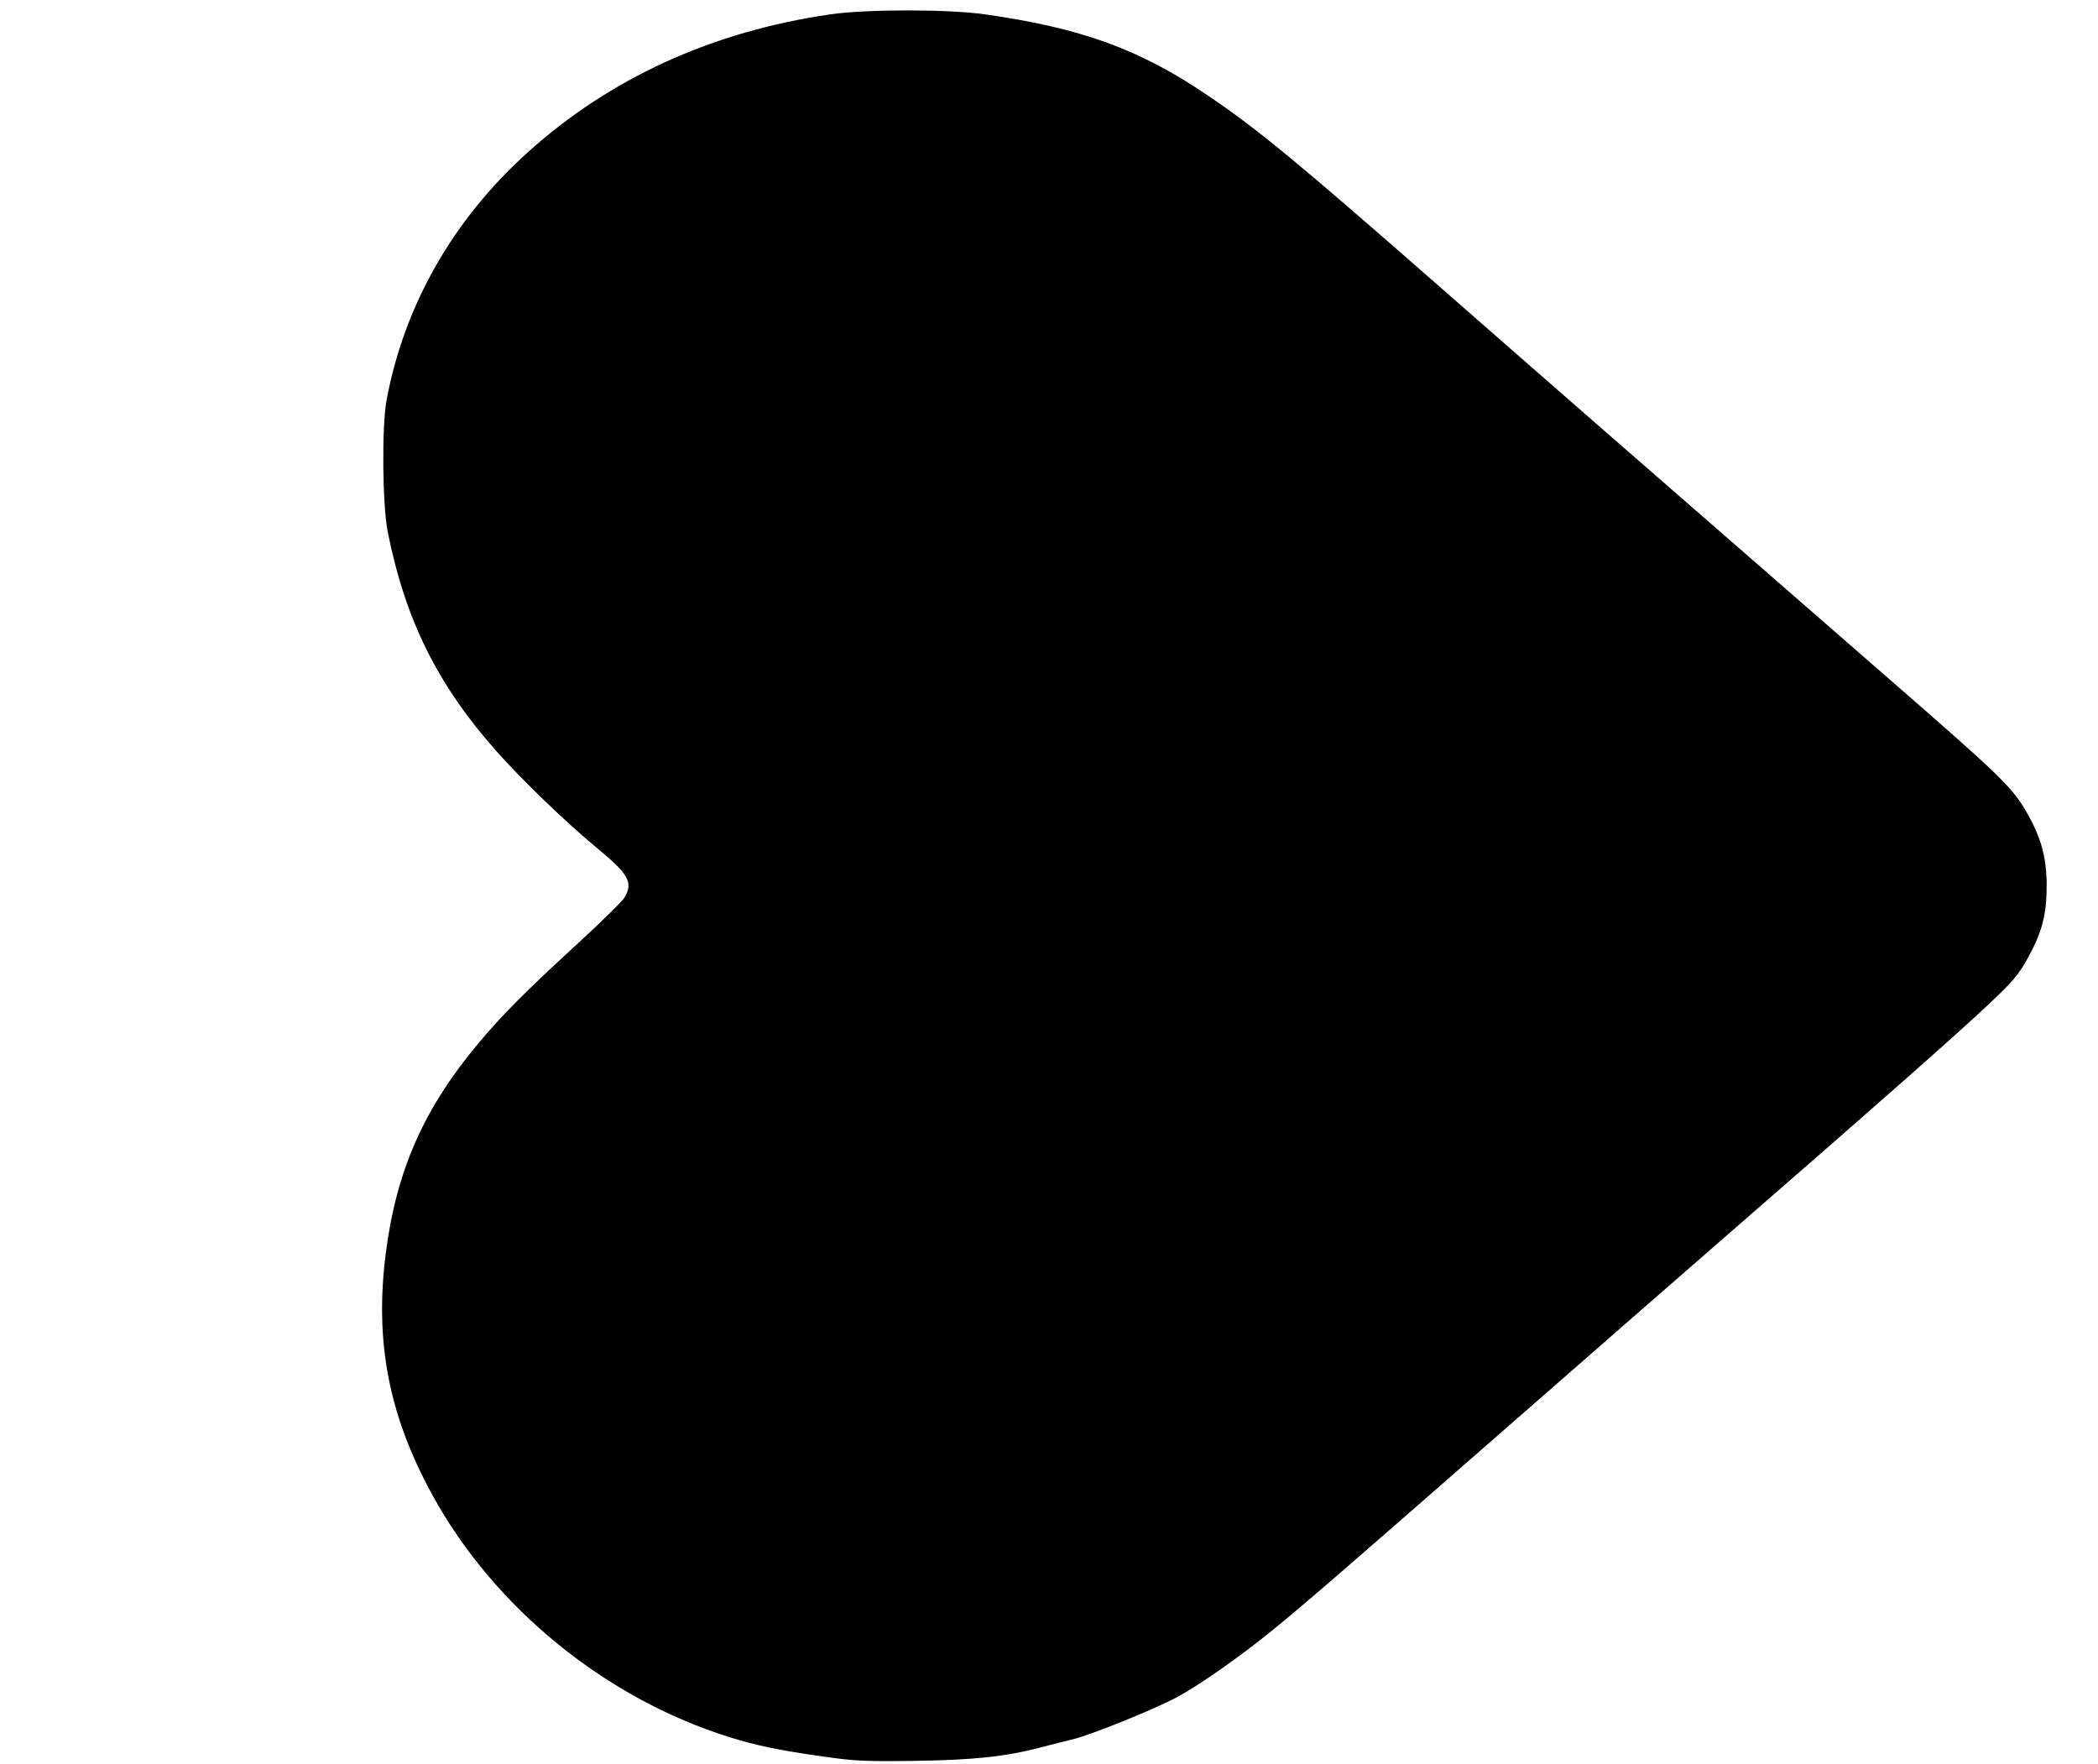
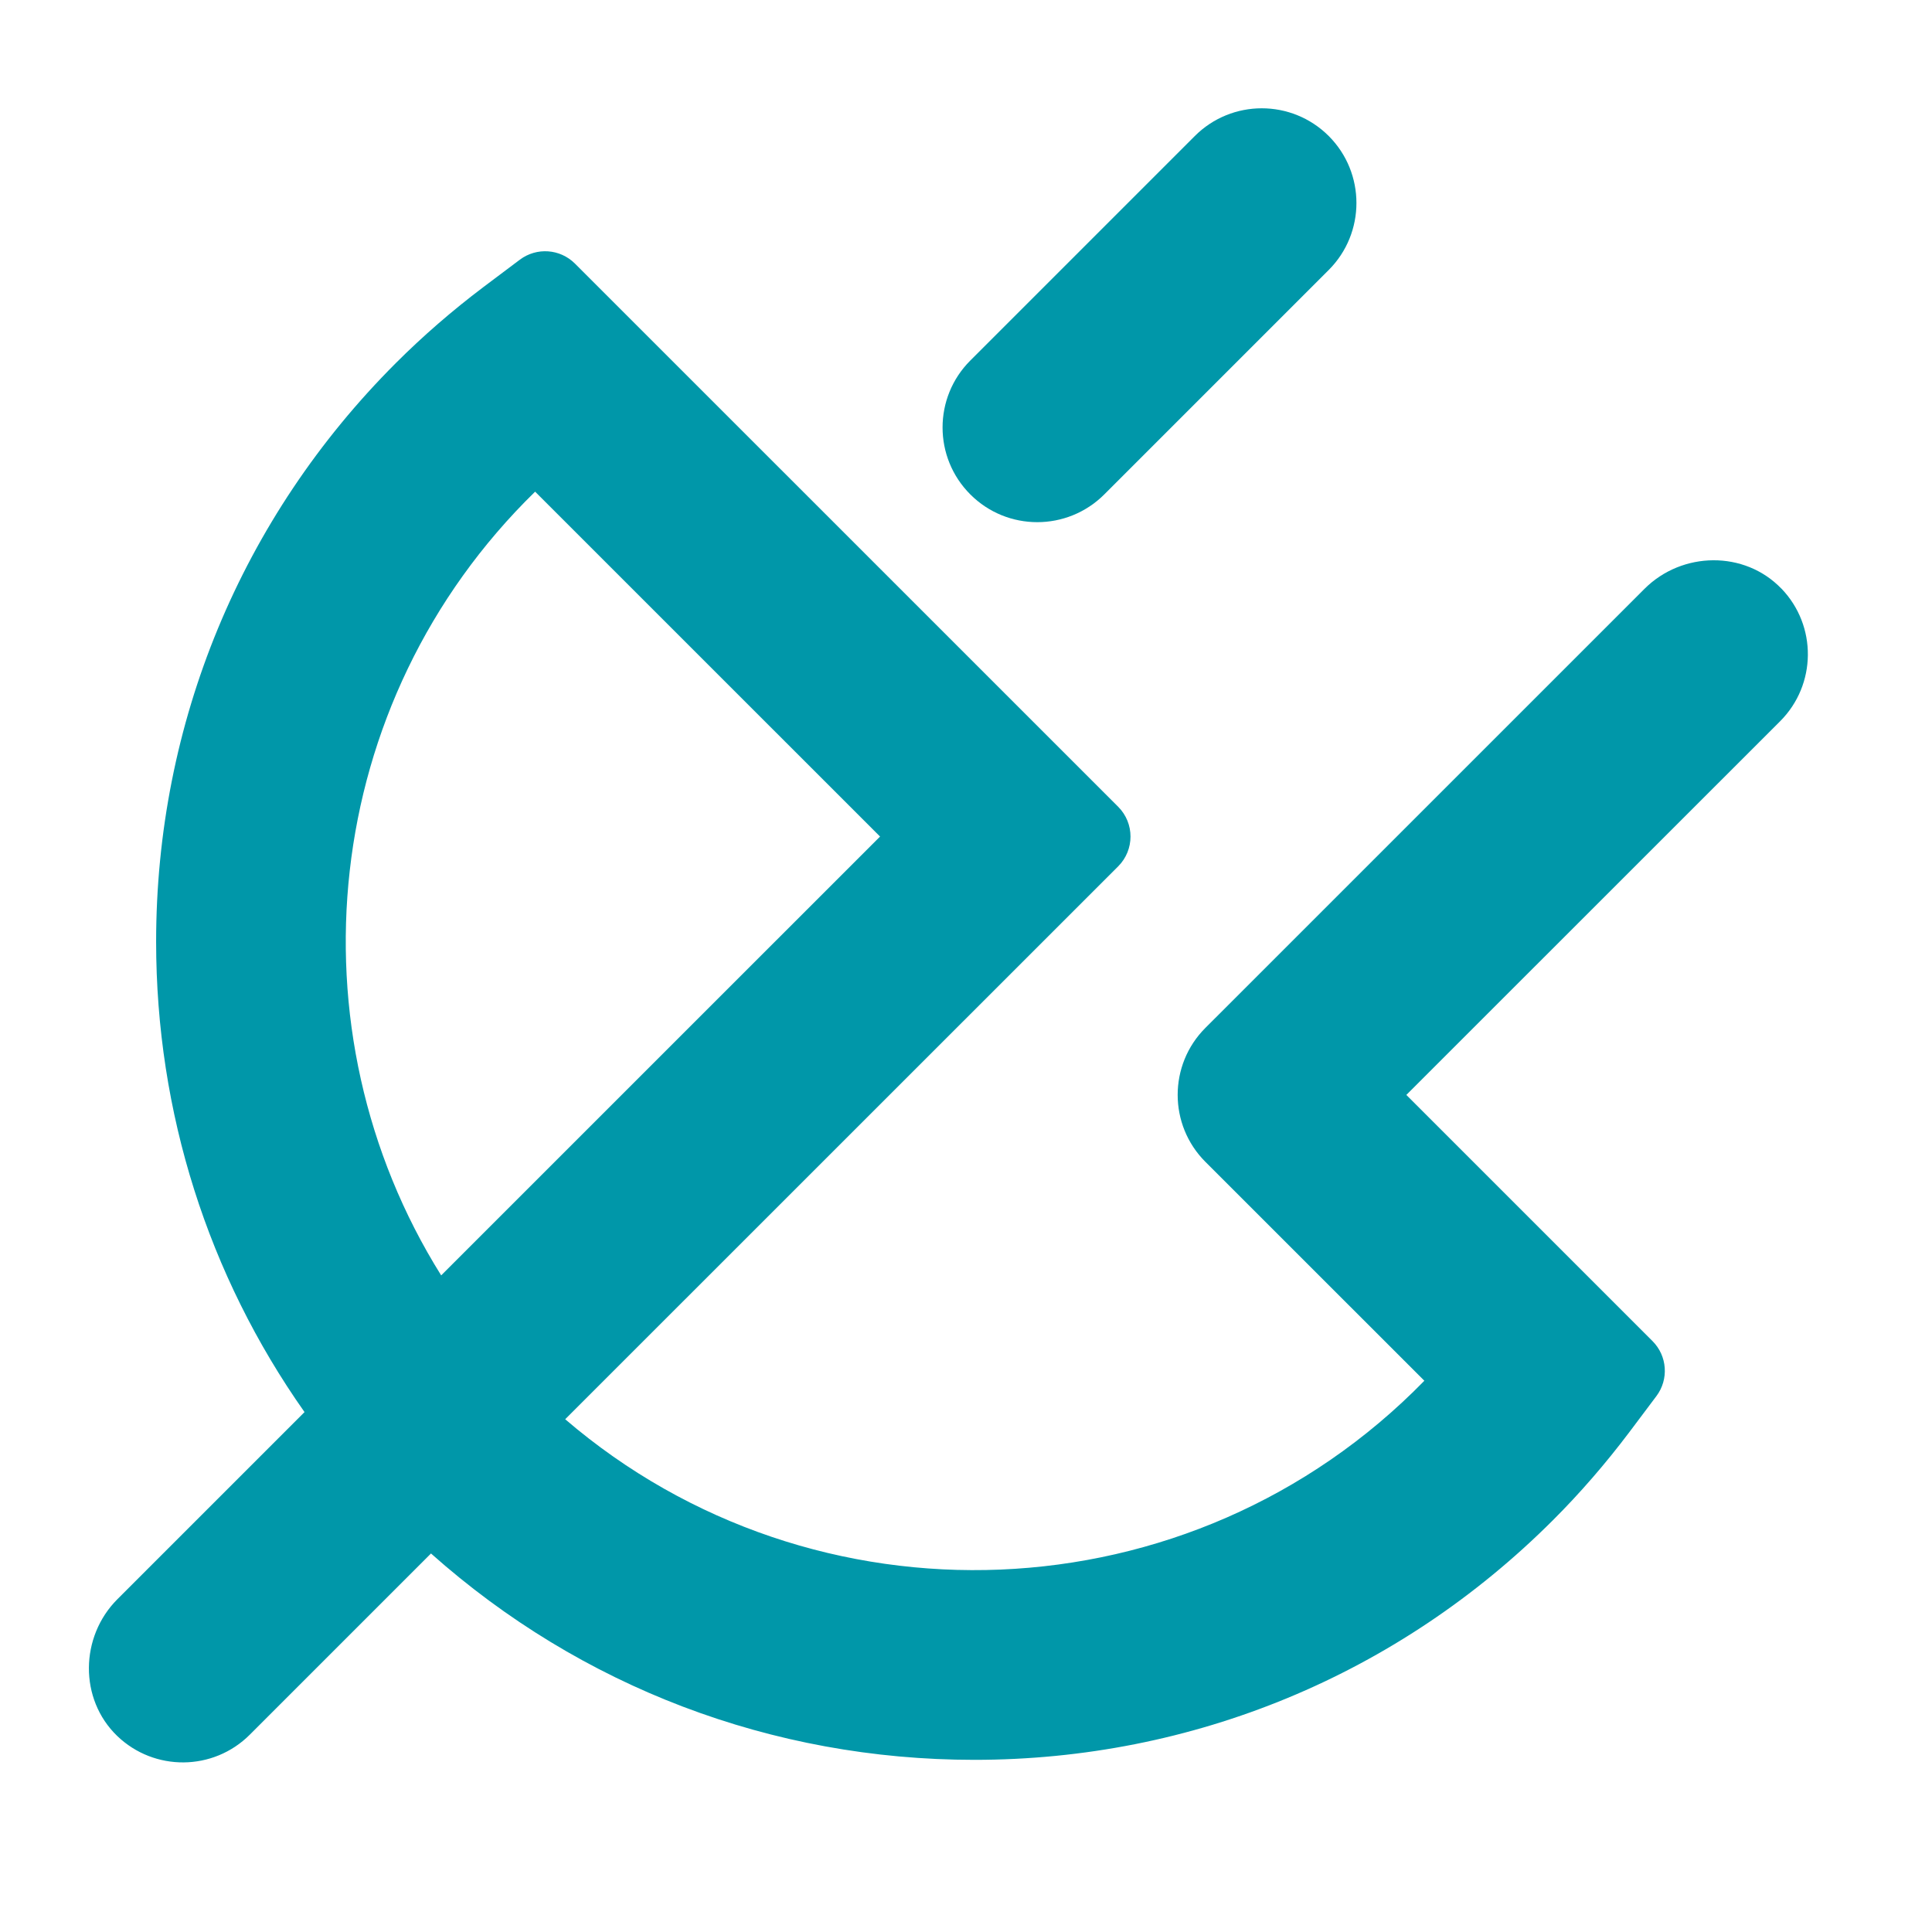
- <svg xmlns="http://www.w3.org/2000/svg" width="165.582mm" height="139.192mm" viewBox="0 0 165.582 139.192" version="1.1" id="svg3720">
-   <defs id="defs3714" />
-   <g id="layer1" transform="translate(-19.64467,-81.60046)">
-     <path style="fill:#000000;stroke-width:0.265" id="path2127" d="" />
-     <path style="fill:#000000;stroke-width:0.265" id="path2068" d="" />
-     <path style="fill:#000000;stroke-width:0.265" id="path2009" d="" />
-     <path style="fill:#000000;stroke-width:0.177" d="m 84.73,220.25 c -3.595,-0.51 -5.333,-0.868 -7.488,-1.539 -9.77,-3.043 -18.556,-10.187 -23.434,-19.052 -3.478,-6.32 -4.611,-12.16 -3.715,-19.149 0.84,-6.553 3.002,-11.44 7.356,-16.626 1.844,-2.196 3.747,-4.107 7.697,-7.729 1.918,-1.759 3.622,-3.43 3.785,-3.713 0.7,-1.212 0.352,-1.829 -2.244,-3.977 -2.402,-1.988 -5.758,-5.219 -7.8,-7.509 -4.693,-5.263 -7.261,-10.43 -8.643,-17.393 -0.419,-2.11 -0.474,-8.324 -0.093,-10.369 1.396,-7.484 5.224,-14.218 11.103,-19.532 6.517,-5.892 14.6,-9.582 23.943,-10.932 2.831,-0.409 9.255,-0.411 12.141,-0.003 7.616,1.076 12.203,2.737 17.557,6.358 4.048,2.738 6.985,5.16 18.585,15.329 8.406,7.37 14.316,12.527 35.581,31.052 8.525,7.427 9.379,8.256 10.519,10.218 1.149,1.977 1.594,3.6 1.595,5.808 0,2.291 -0.36,3.679 -1.486,5.72 -0.725,1.314 -1.182,1.852 -3.124,3.681 -2.47,2.326 -8.555,7.7 -19.085,16.857 -3.698,3.216 -12.187,10.628 -18.864,16.471 -13.412,11.736 -15.975,13.953 -18.586,16.077 -2.514,2.045 -5.694,4.276 -7.446,5.225 -1.759,0.952 -6.842,3.011 -8.273,3.351 -0.548,0.13 -1.712,0.424 -2.588,0.654 -2.723,0.714 -5.317,0.986 -9.988,1.048 -3.774,0.05 -4.625,0.01 -7.004,-0.327 z" id="path3727" />
-   </g>
+ <svg xmlns="http://www.w3.org/2000/svg" width="37" height="37" viewBox="0 0 37 37" fill="none" version="1.1" id="svg38">
+   <defs id="defs42" />
+   <path fill-rule="evenodd" clip-rule="evenodd" d="m 10.248,9.416 6.606,6.605 -8.405,8.404 C 5.514,19.736 6.115,13.451 10.248,9.416 Z m 23.867,1.856 c -0.705,-0.732 -1.9,-0.715 -2.62,0.004 l -8.411,8.41 c -0.707,0.708 -0.707,1.856 0,2.564 l 4.194,4.193 c -4.468,4.576 -11.692,4.822 -16.454,0.737 L 21.415,16.591 c 0.314,-0.315 0.314,-0.825 0,-1.14 L 11.011,5.048 C 10.726,4.764 10.278,4.732 9.956,4.973 L 9.256,5.499 C 8.665,5.945 8.099,6.435 7.579,6.955 4.619,9.915 2.99,13.849 2.99,18.035 c 0,3.271 0.996,6.388 2.842,9.008 l -3.584,3.584 c -0.718,0.719 -0.735,1.913 -0.004,2.618 0.711,0.684 1.841,0.676 2.541,-0.025 l 3.469,-3.469 c 2.87,2.555 6.531,3.952 10.406,3.952 4.185,0 8.12,-1.63 11.08,-4.589 0.522,-0.521 1.01,-1.086 1.457,-1.678 l 0.525,-0.699 c 0.241,-0.321 0.209,-0.771 -0.075,-1.054 l -4.714,-4.714 7.158,-7.156 c 0.7,-0.7 0.709,-1.83 0.026,-2.54 z" fill="#0097a9" id="path28" style="stroke-width:1.837" />
+   <path fill-rule="evenodd" clip-rule="evenodd" d="M 21.148,9.469 25.447,5.17 c 0.707,-0.708 0.707,-1.857 0,-2.565 -0.709,-0.708 -1.857,-0.708 -2.565,0 l -4.299,4.299 c -0.709,0.708 -0.709,1.857 0,2.565 0.707,0.708 1.856,0.708 2.565,0 z" fill="#0097a9" id="path30" style="stroke-width:1.837" />
</svg>
